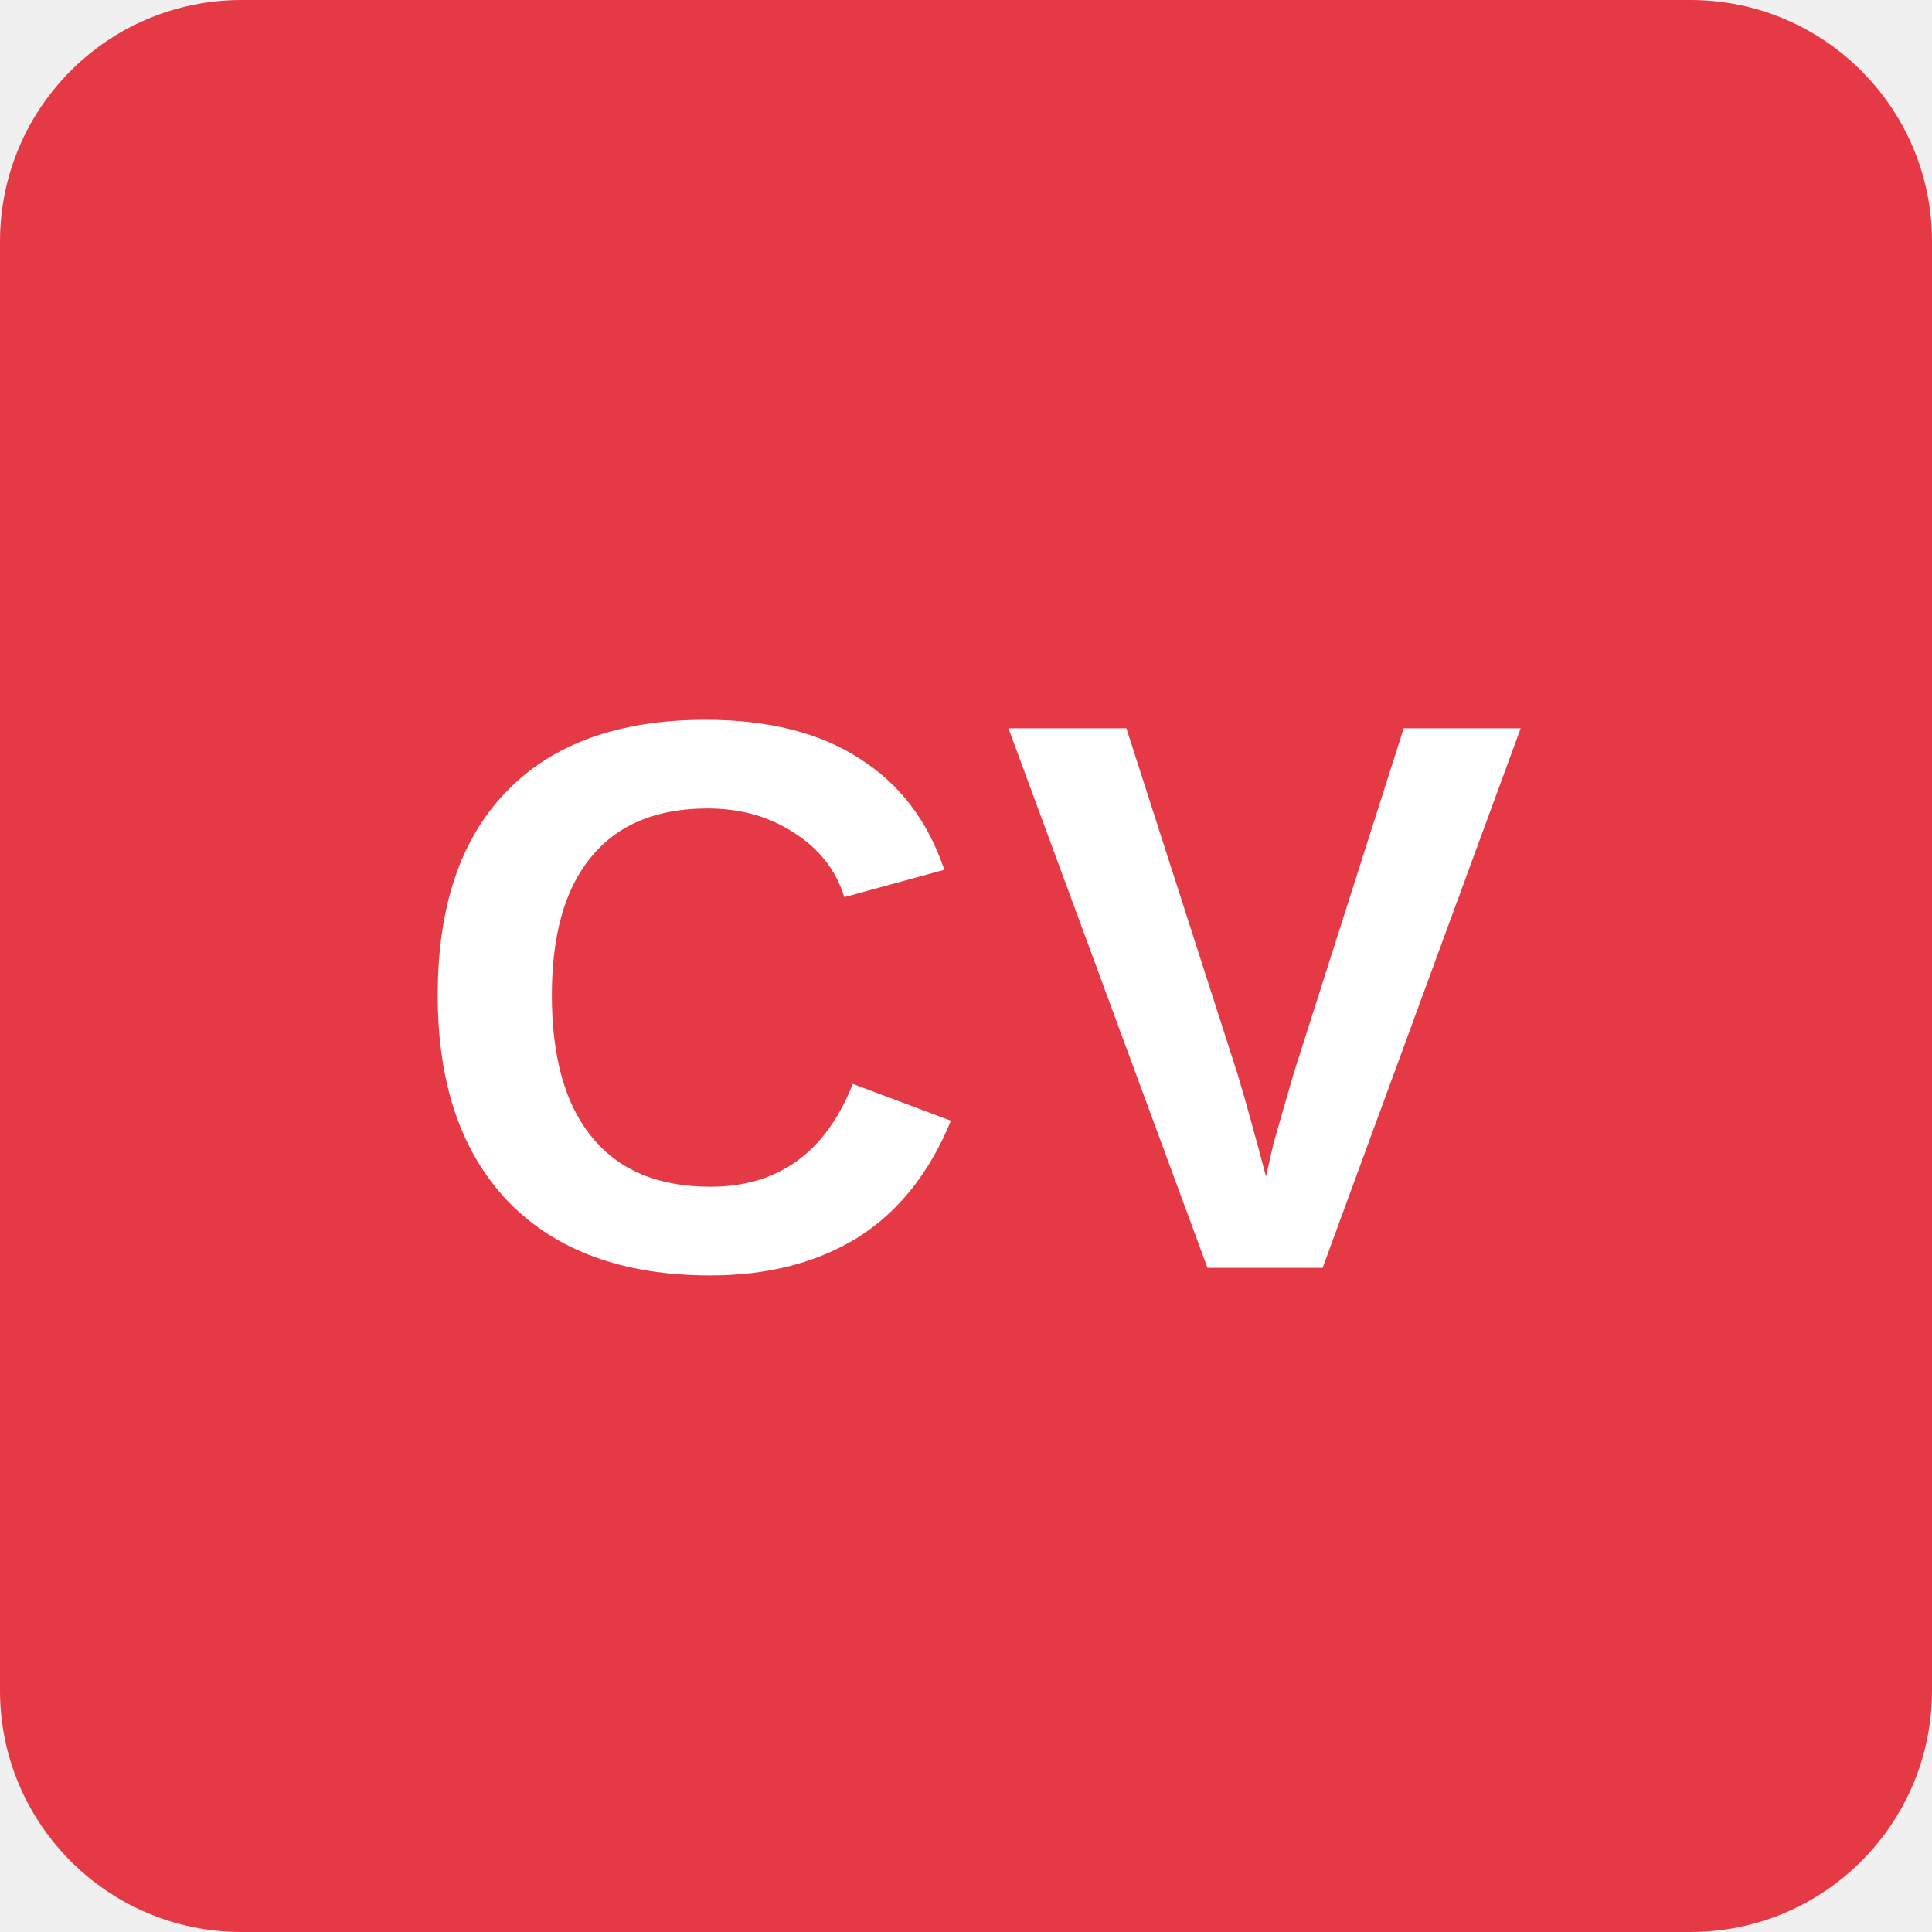
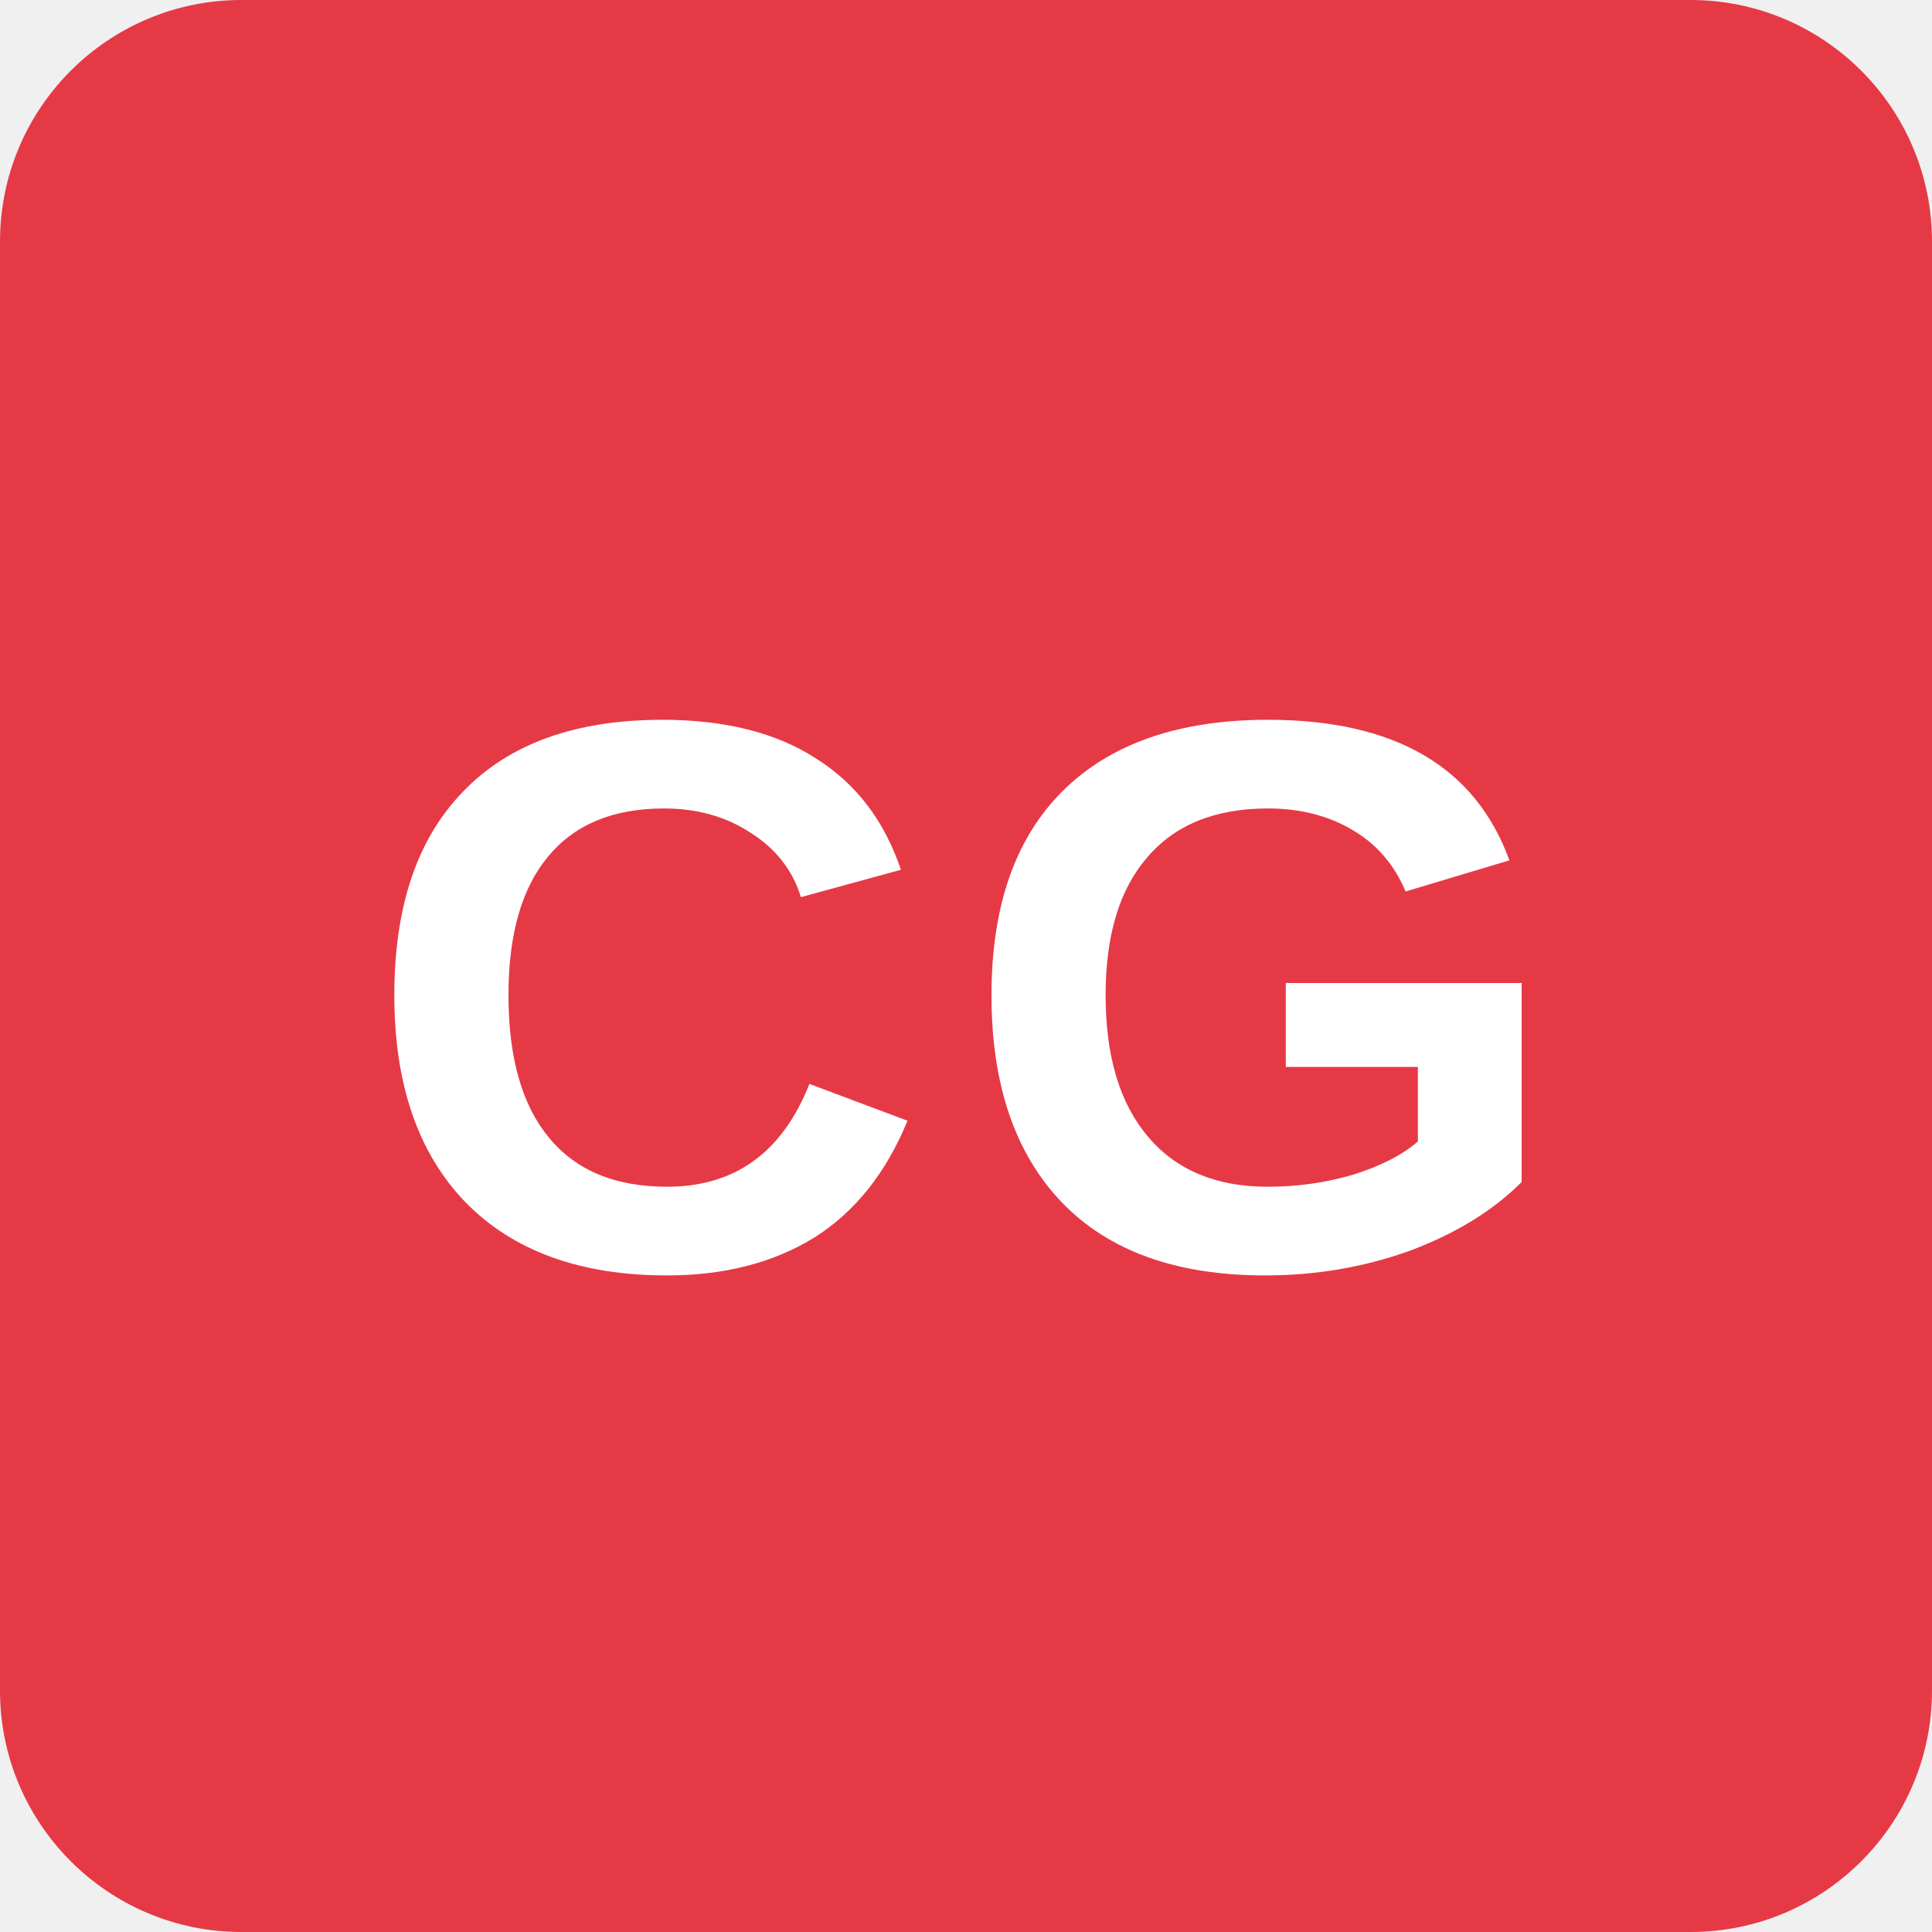
<svg xmlns="http://www.w3.org/2000/svg" viewBox="0 0 32 32" width="32" height="32">
  <rect width="32" height="32" rx="4" fill="#E63946" />
-   <text x="16" y="21" font-family="Arial, sans-serif" font-size="13" font-weight="800" fill="#FFFFFF" text-anchor="middle" letter-spacing="0.5">CV</text>
+   <text x="16" y="21" font-family="Arial, sans-serif" font-size="13" font-weight="800" fill="#FFFFFF" text-anchor="middle" letter-spacing="0.5">CG</text>
</svg>
